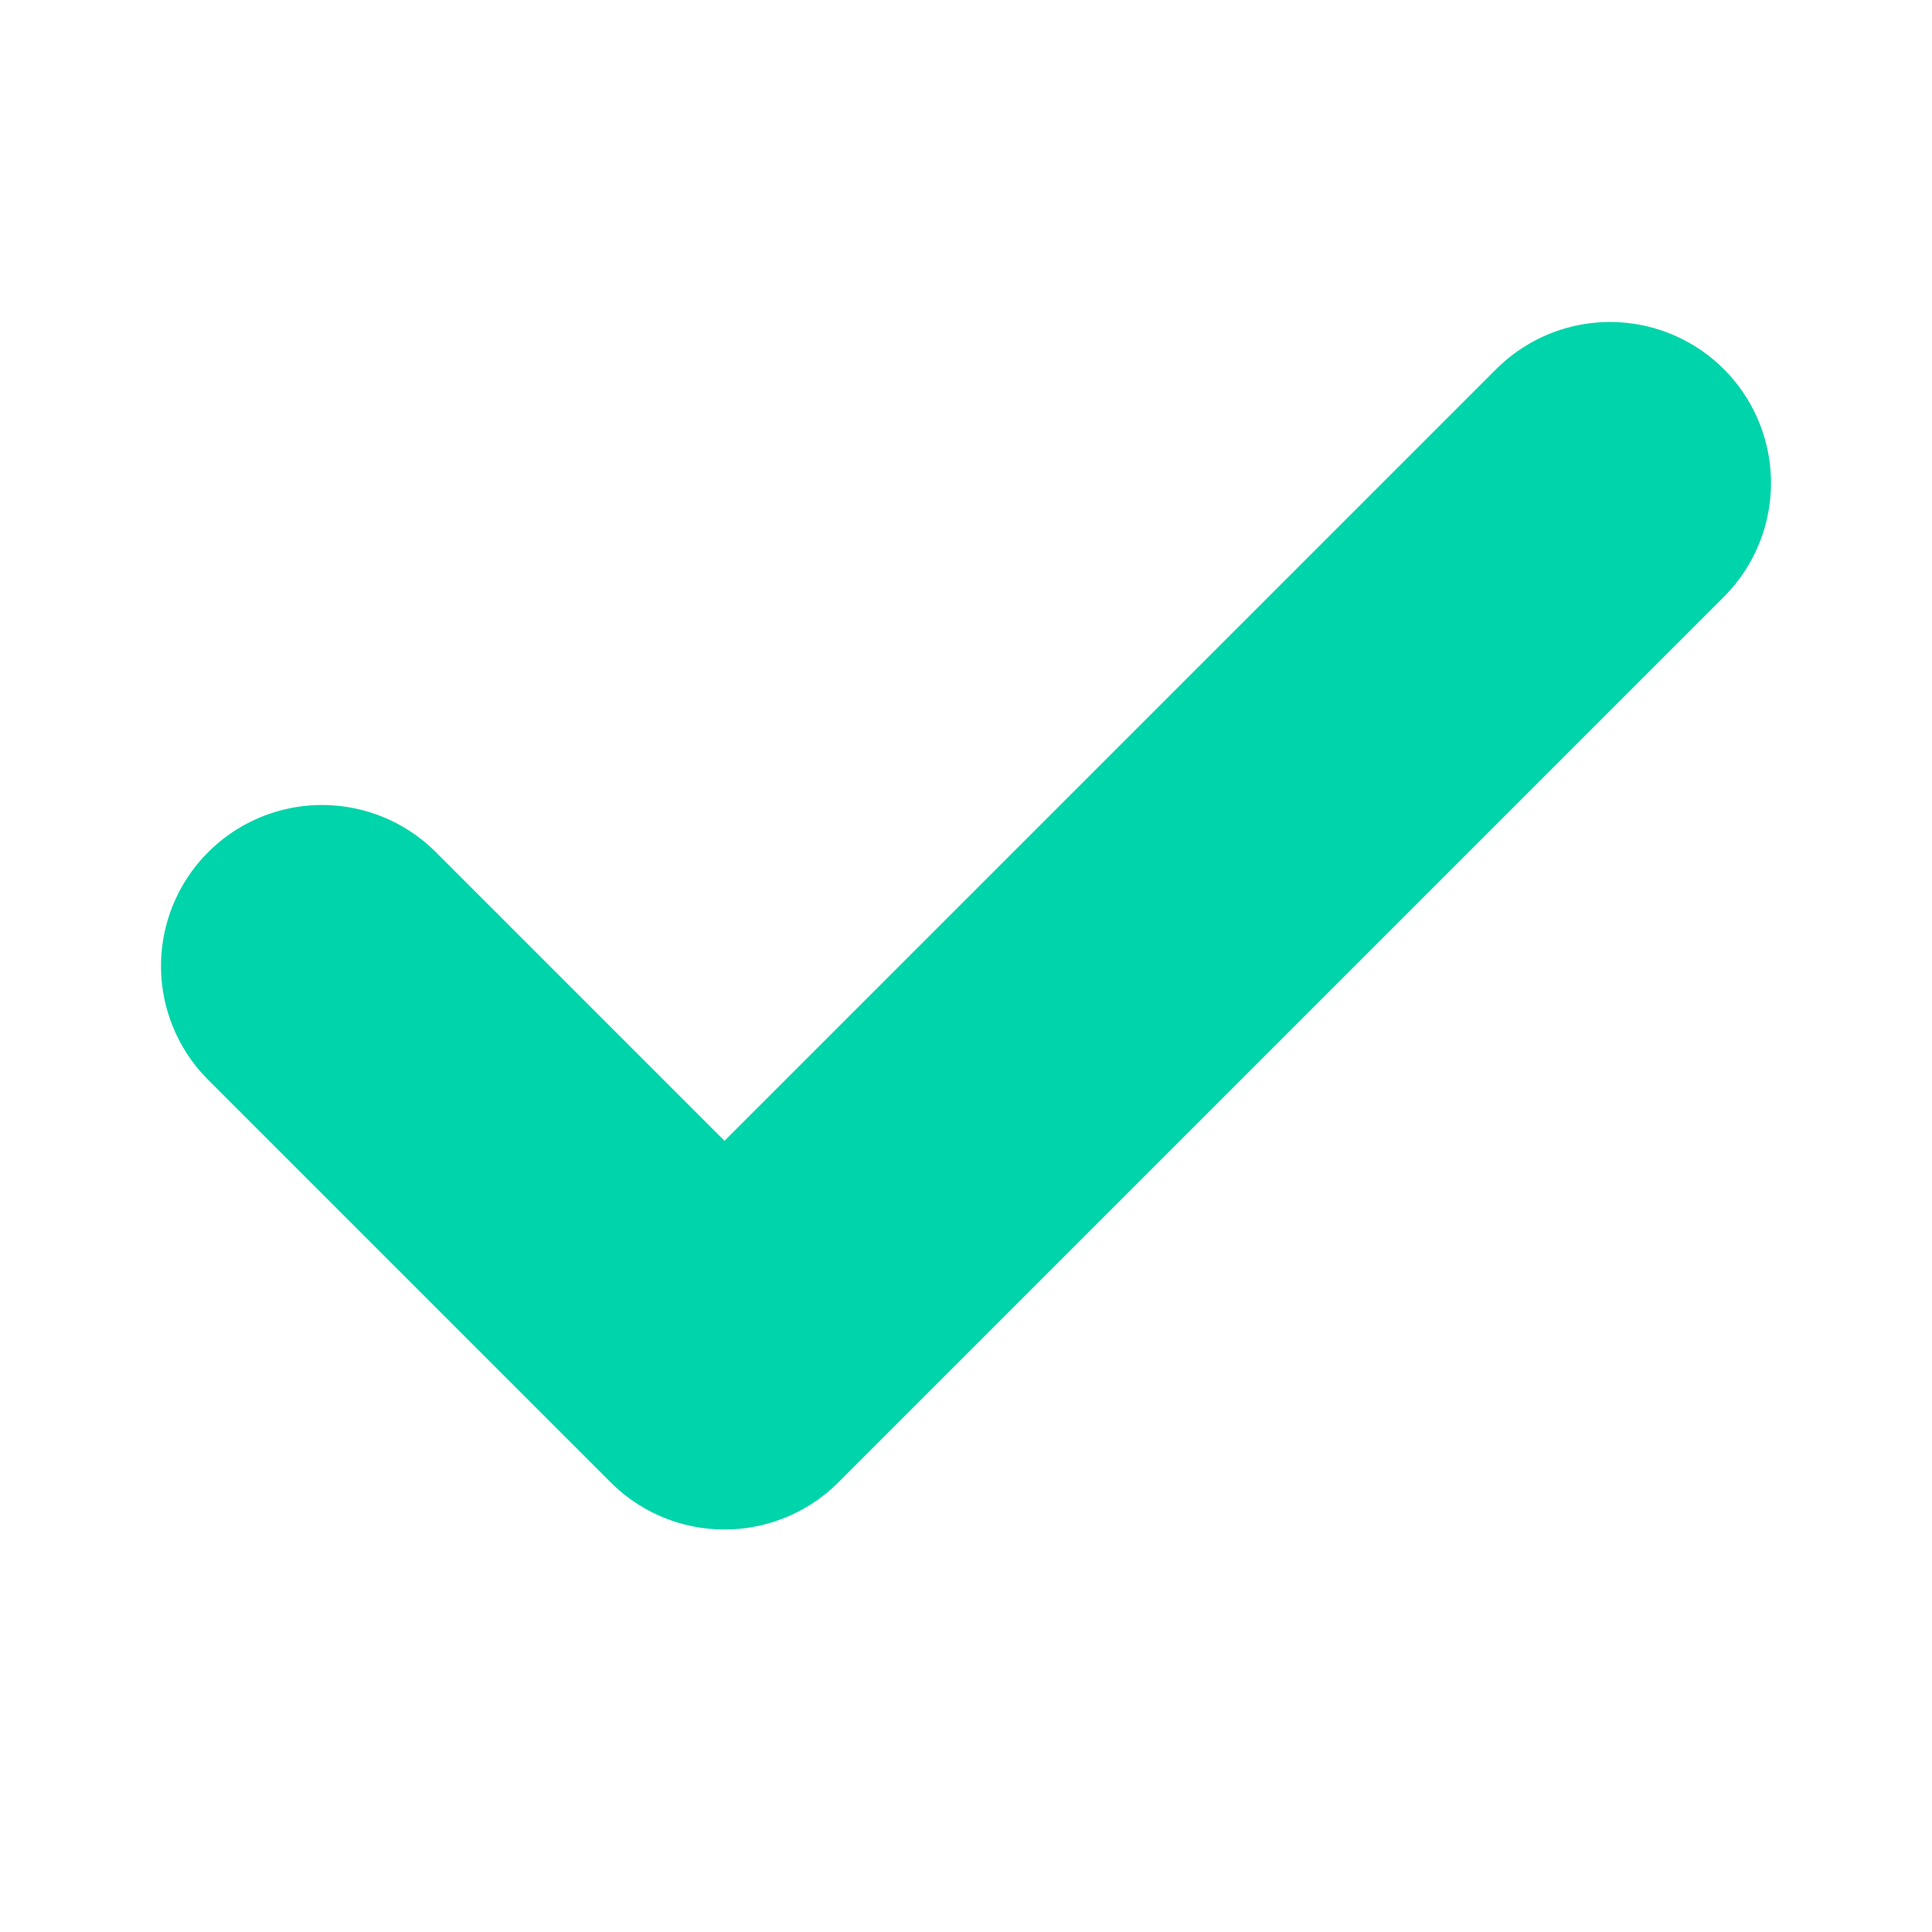
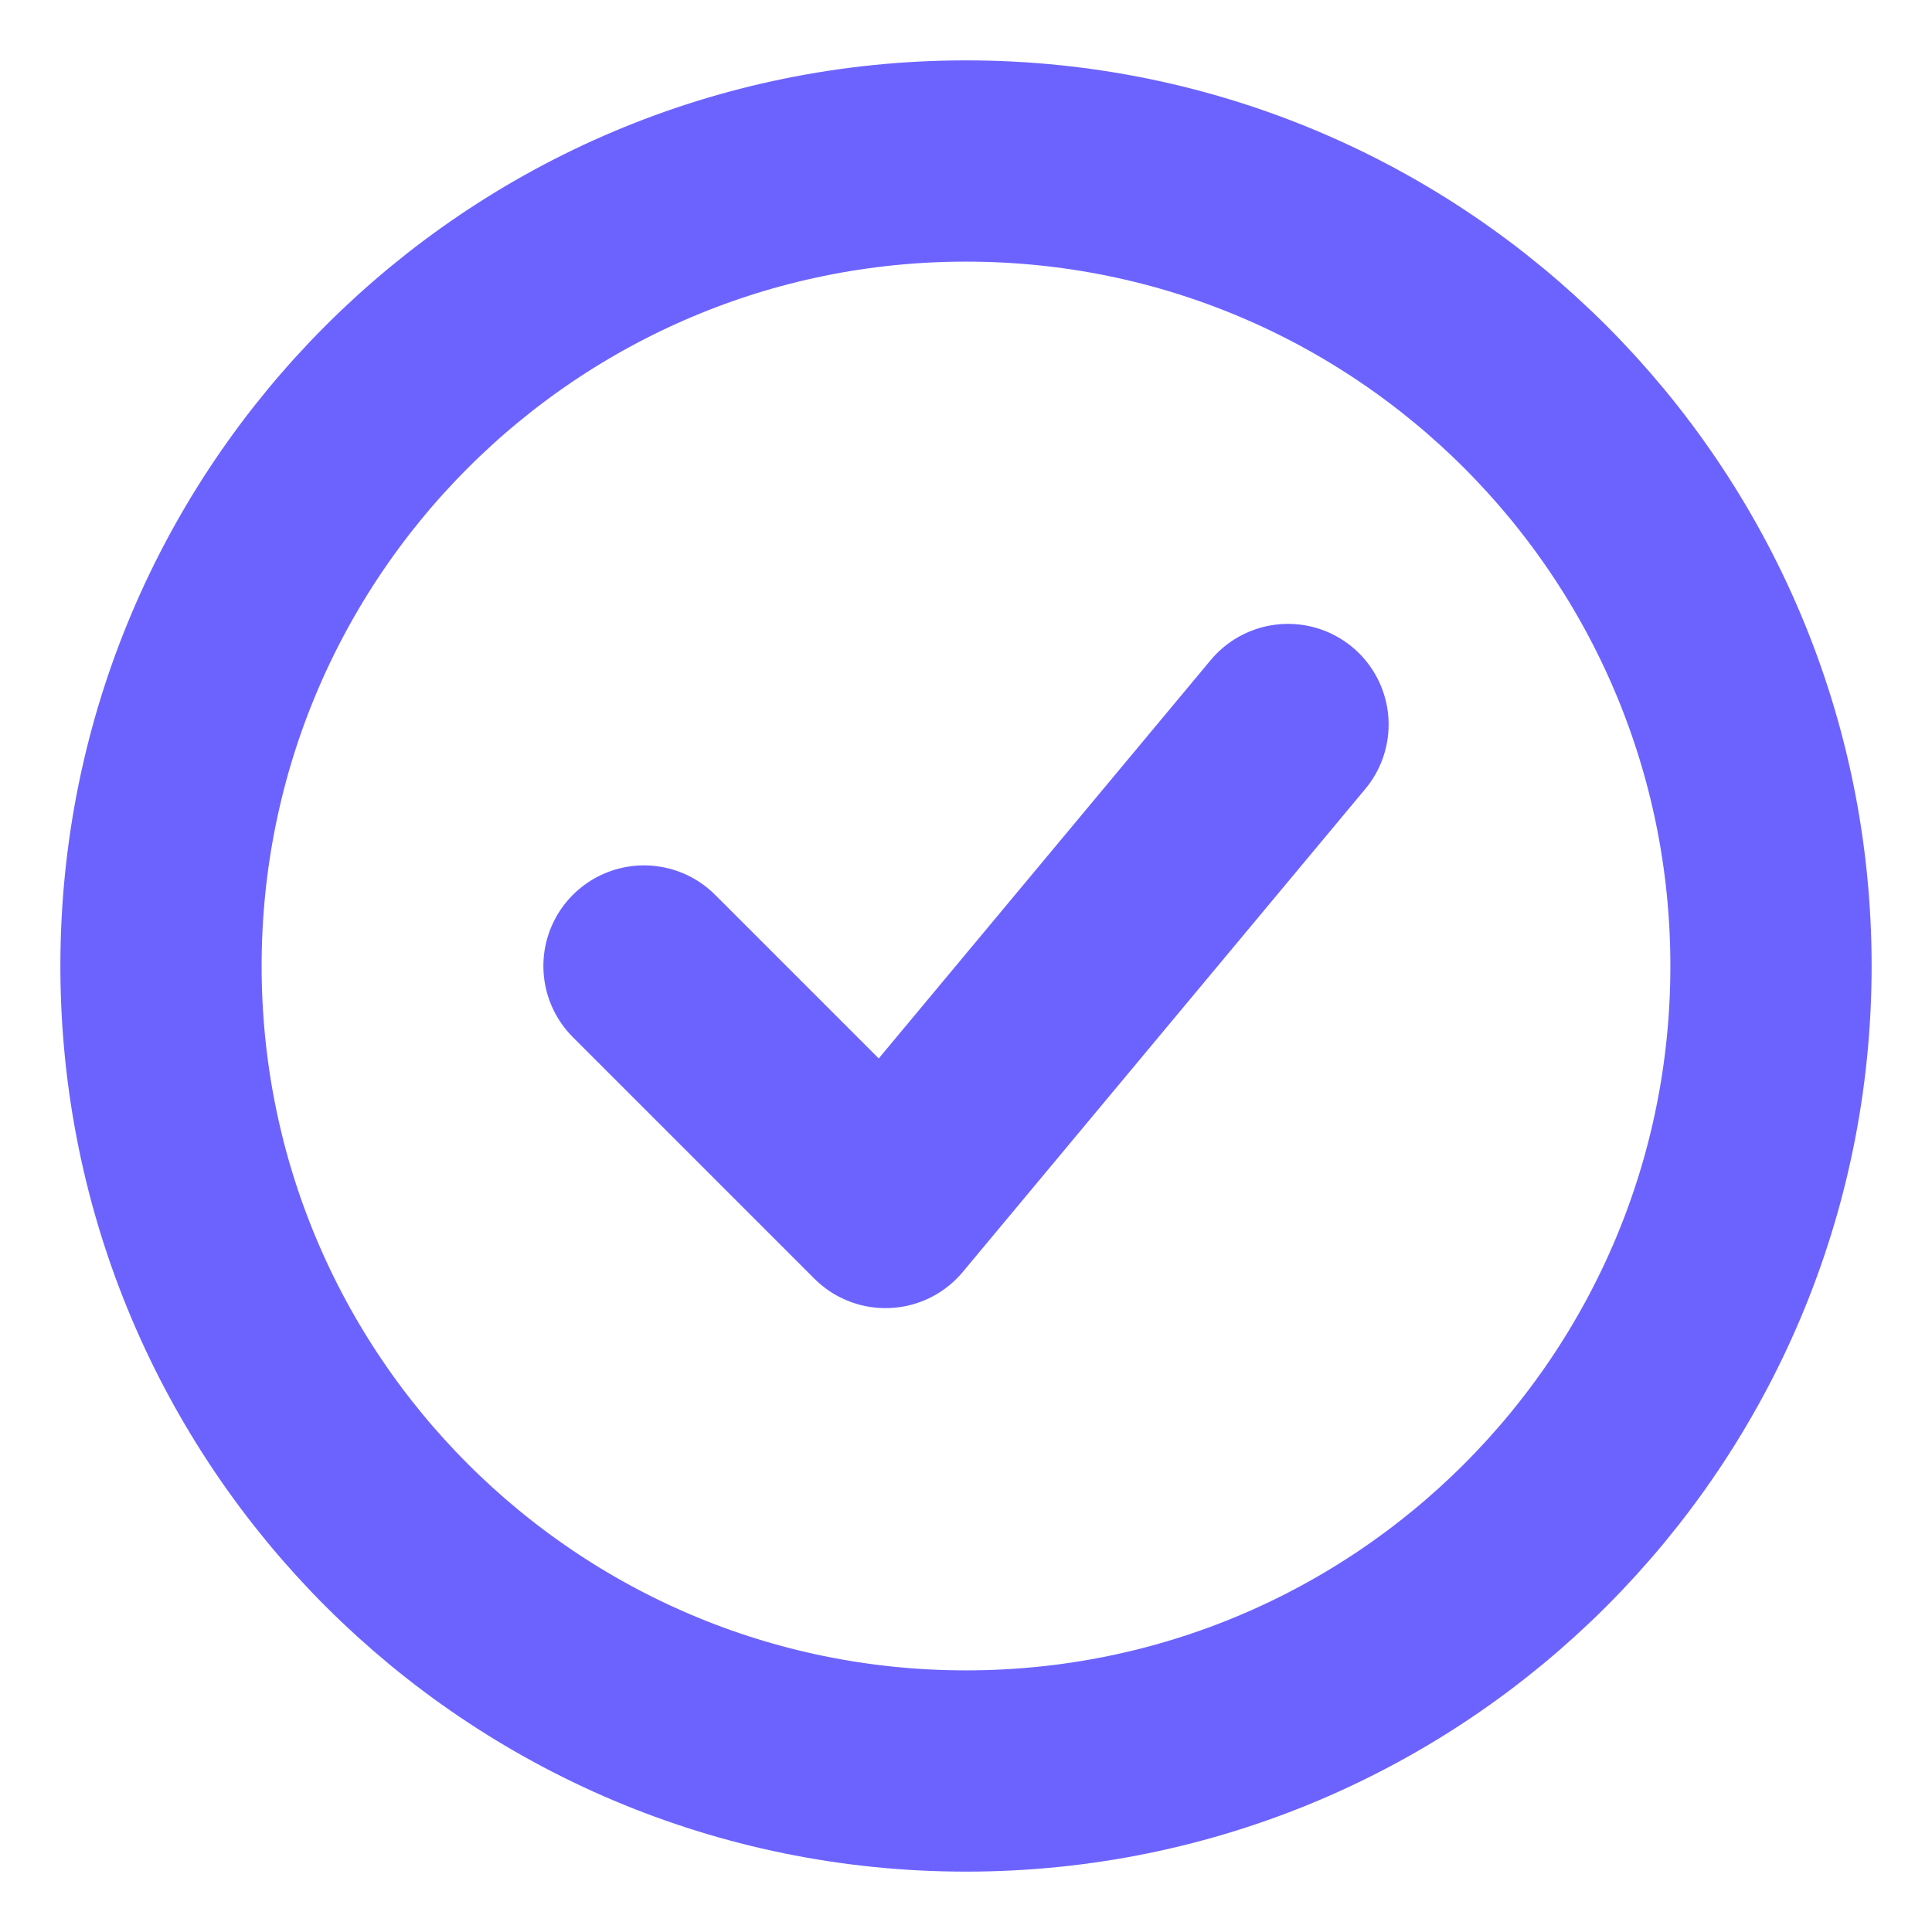
- <svg xmlns="http://www.w3.org/2000/svg" viewBox="0 0 24 24" fill="none" stroke="#00d4aa" stroke-width="4" stroke-linecap="round" stroke-linejoin="round">
-   <polyline points="20 6 9 17 4 12" />
+ <svg xmlns="http://www.w3.org/2000/svg" viewBox="0 0 24 24" fill="none" stroke="#6c63ff" stroke-width="2.5" stroke-linecap="round" stroke-linejoin="round">
+   <circle cx="12" cy="12" r="10" />
+   <polyline points="8 12 11 15 16 9" />
</svg>
